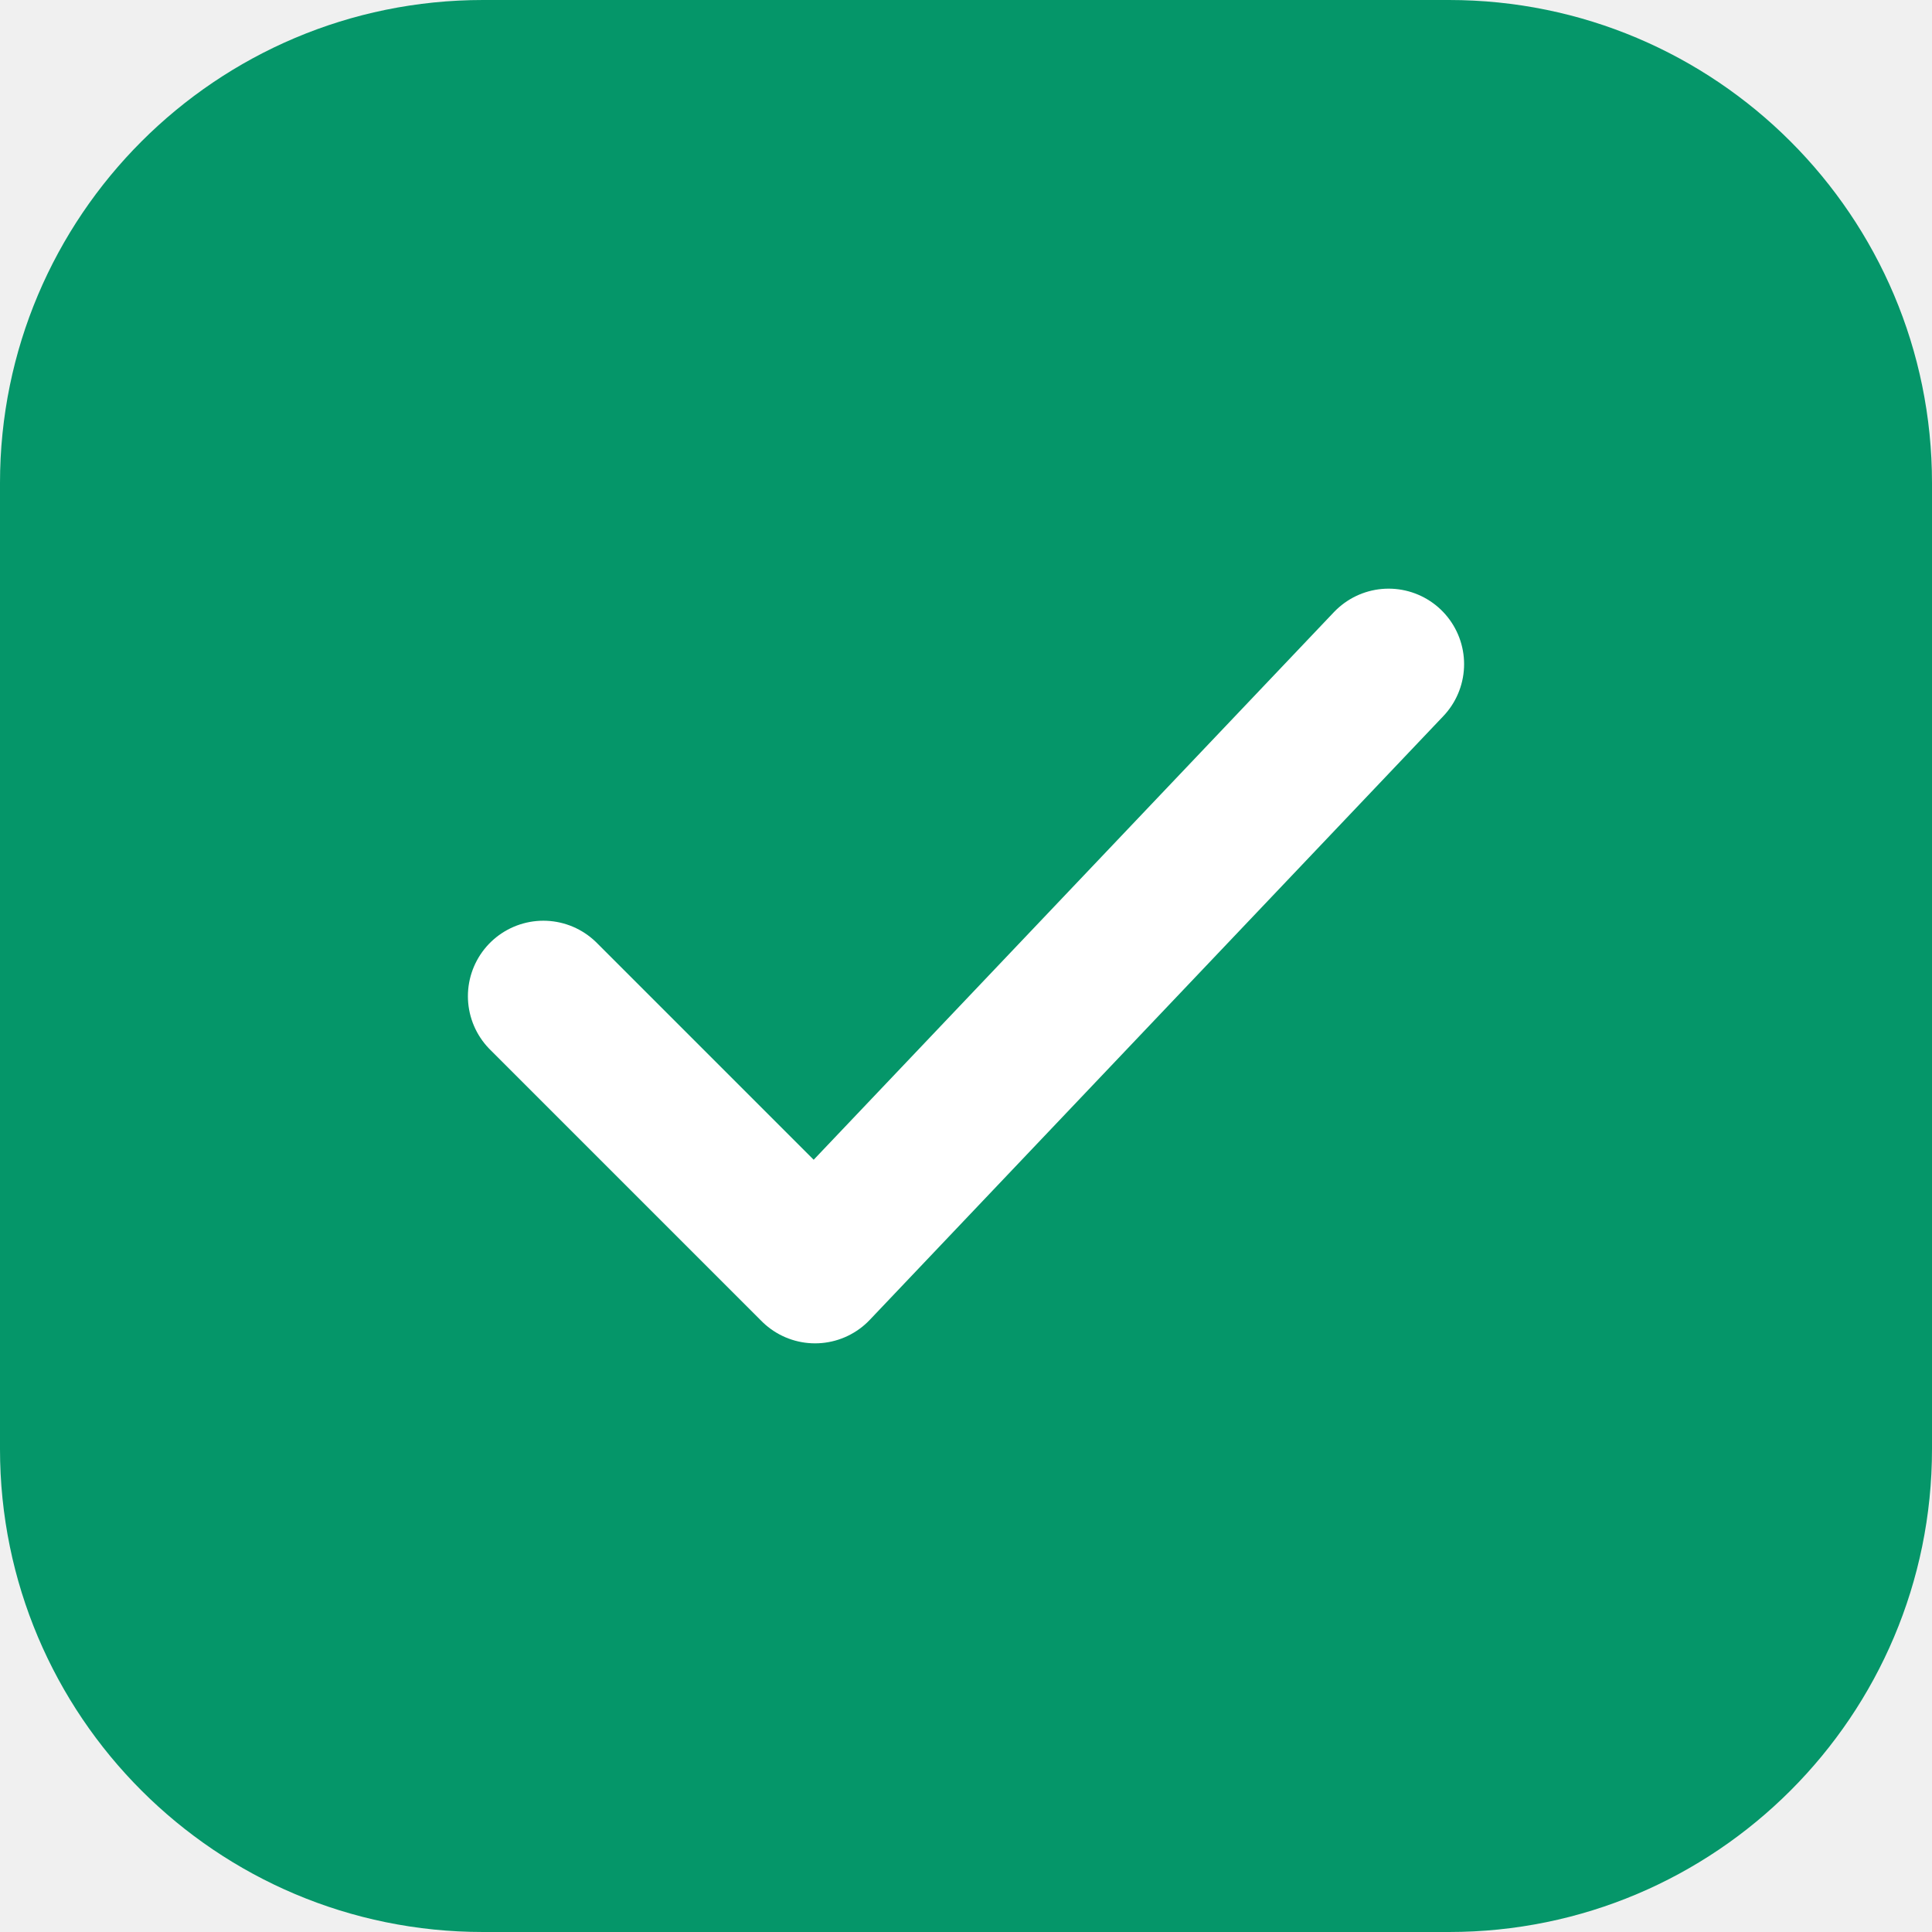
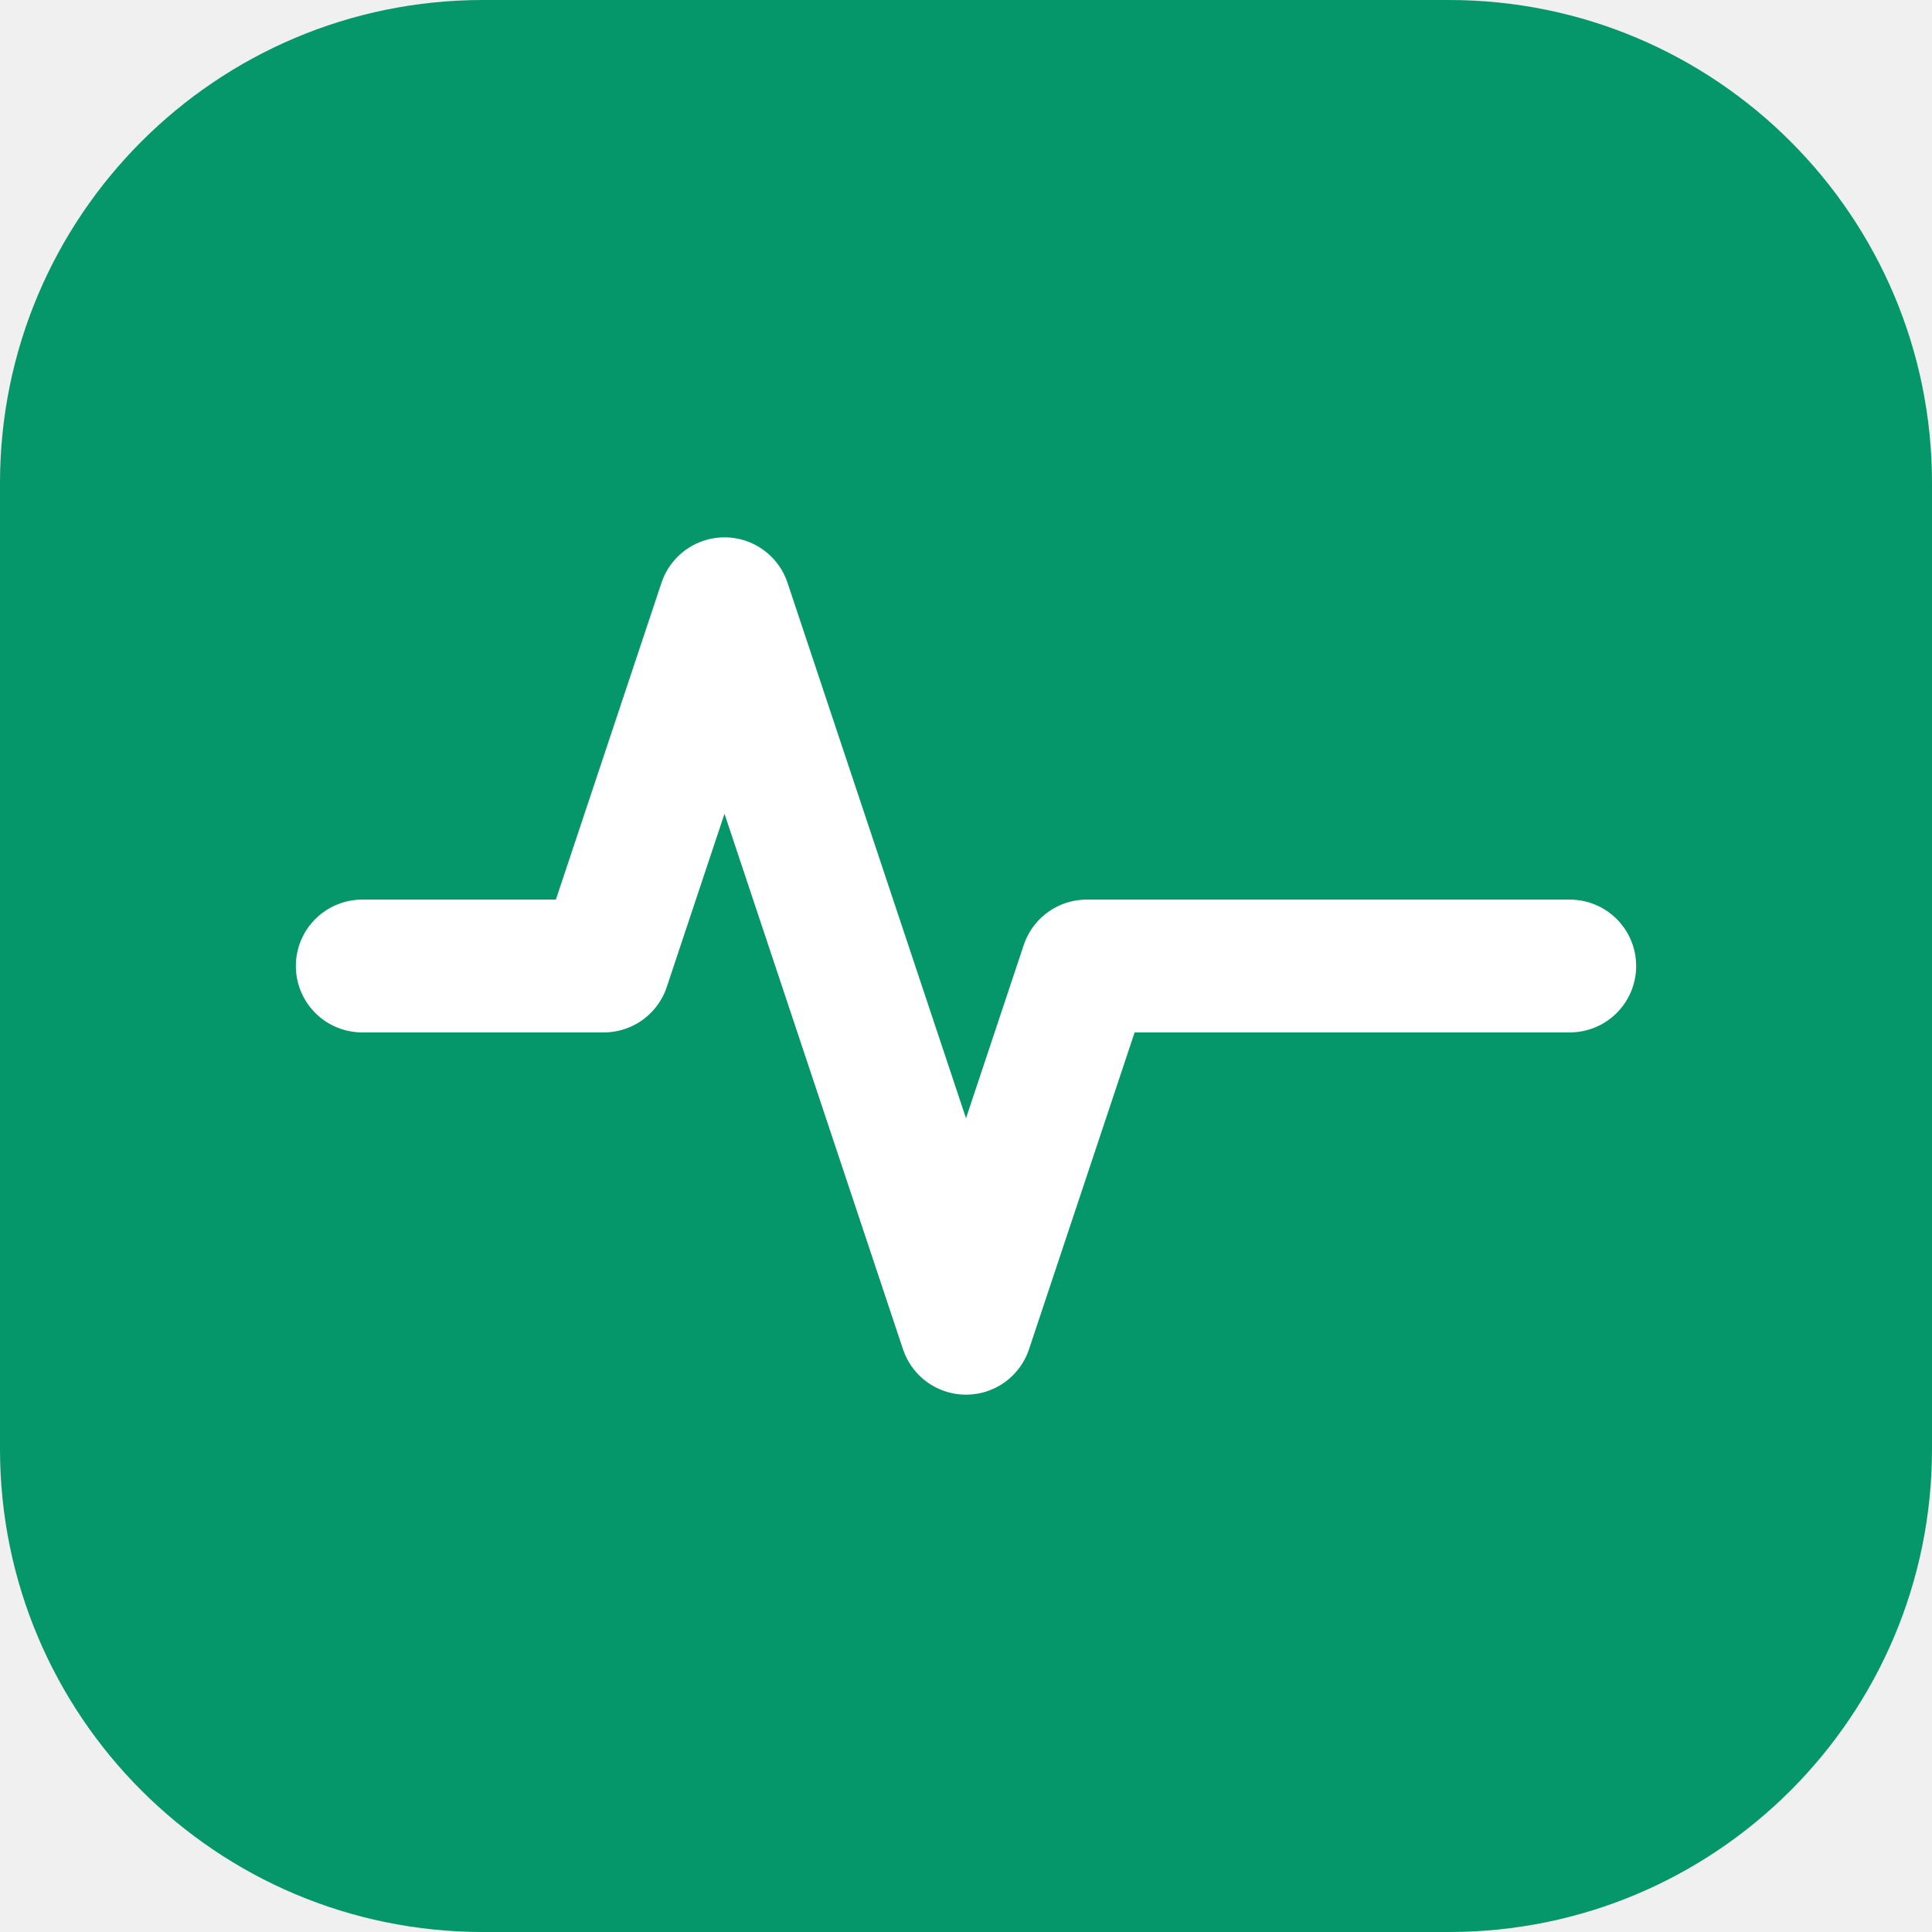
<svg xmlns="http://www.w3.org/2000/svg" viewBox="0 0 32 32" fill="none">
  <rect width="32" height="32" rx="8" fill="#059669" />
-   <path d="M9 16.5L13.5 21L23 11" stroke="white" stroke-width="2.5" stroke-linecap="round" stroke-linejoin="round" />
+   <path d="M6 16h4l2-6 4 12 2-6h8" stroke="white" stroke-width="2.2" stroke-linecap="round" stroke-linejoin="round" />
</svg>
